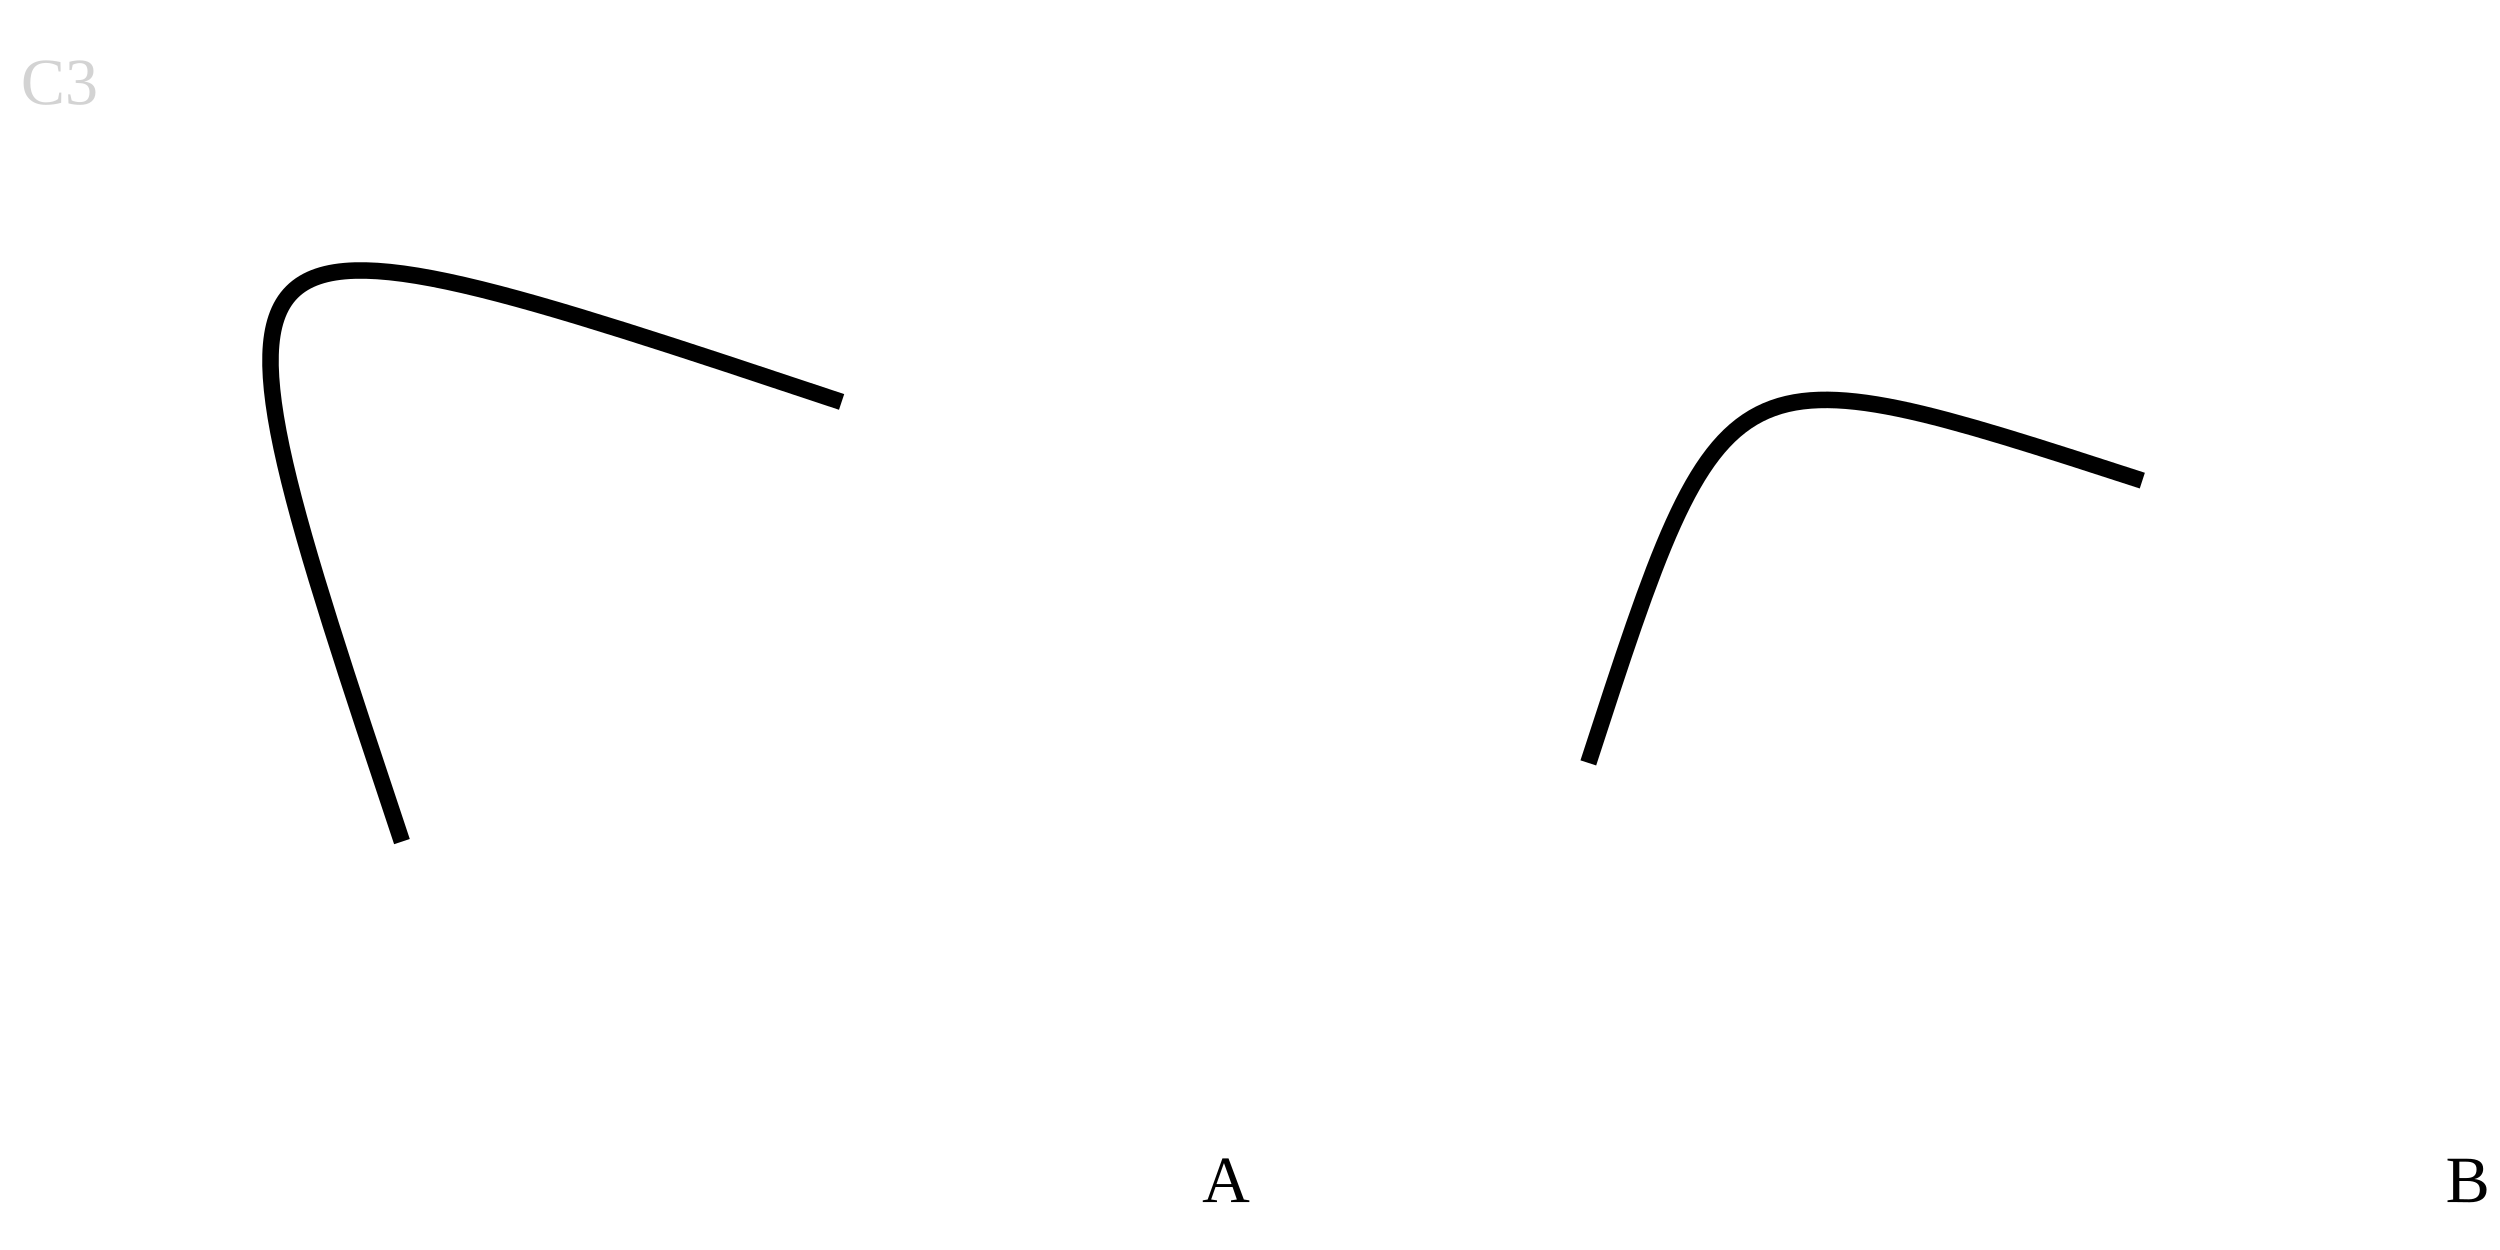
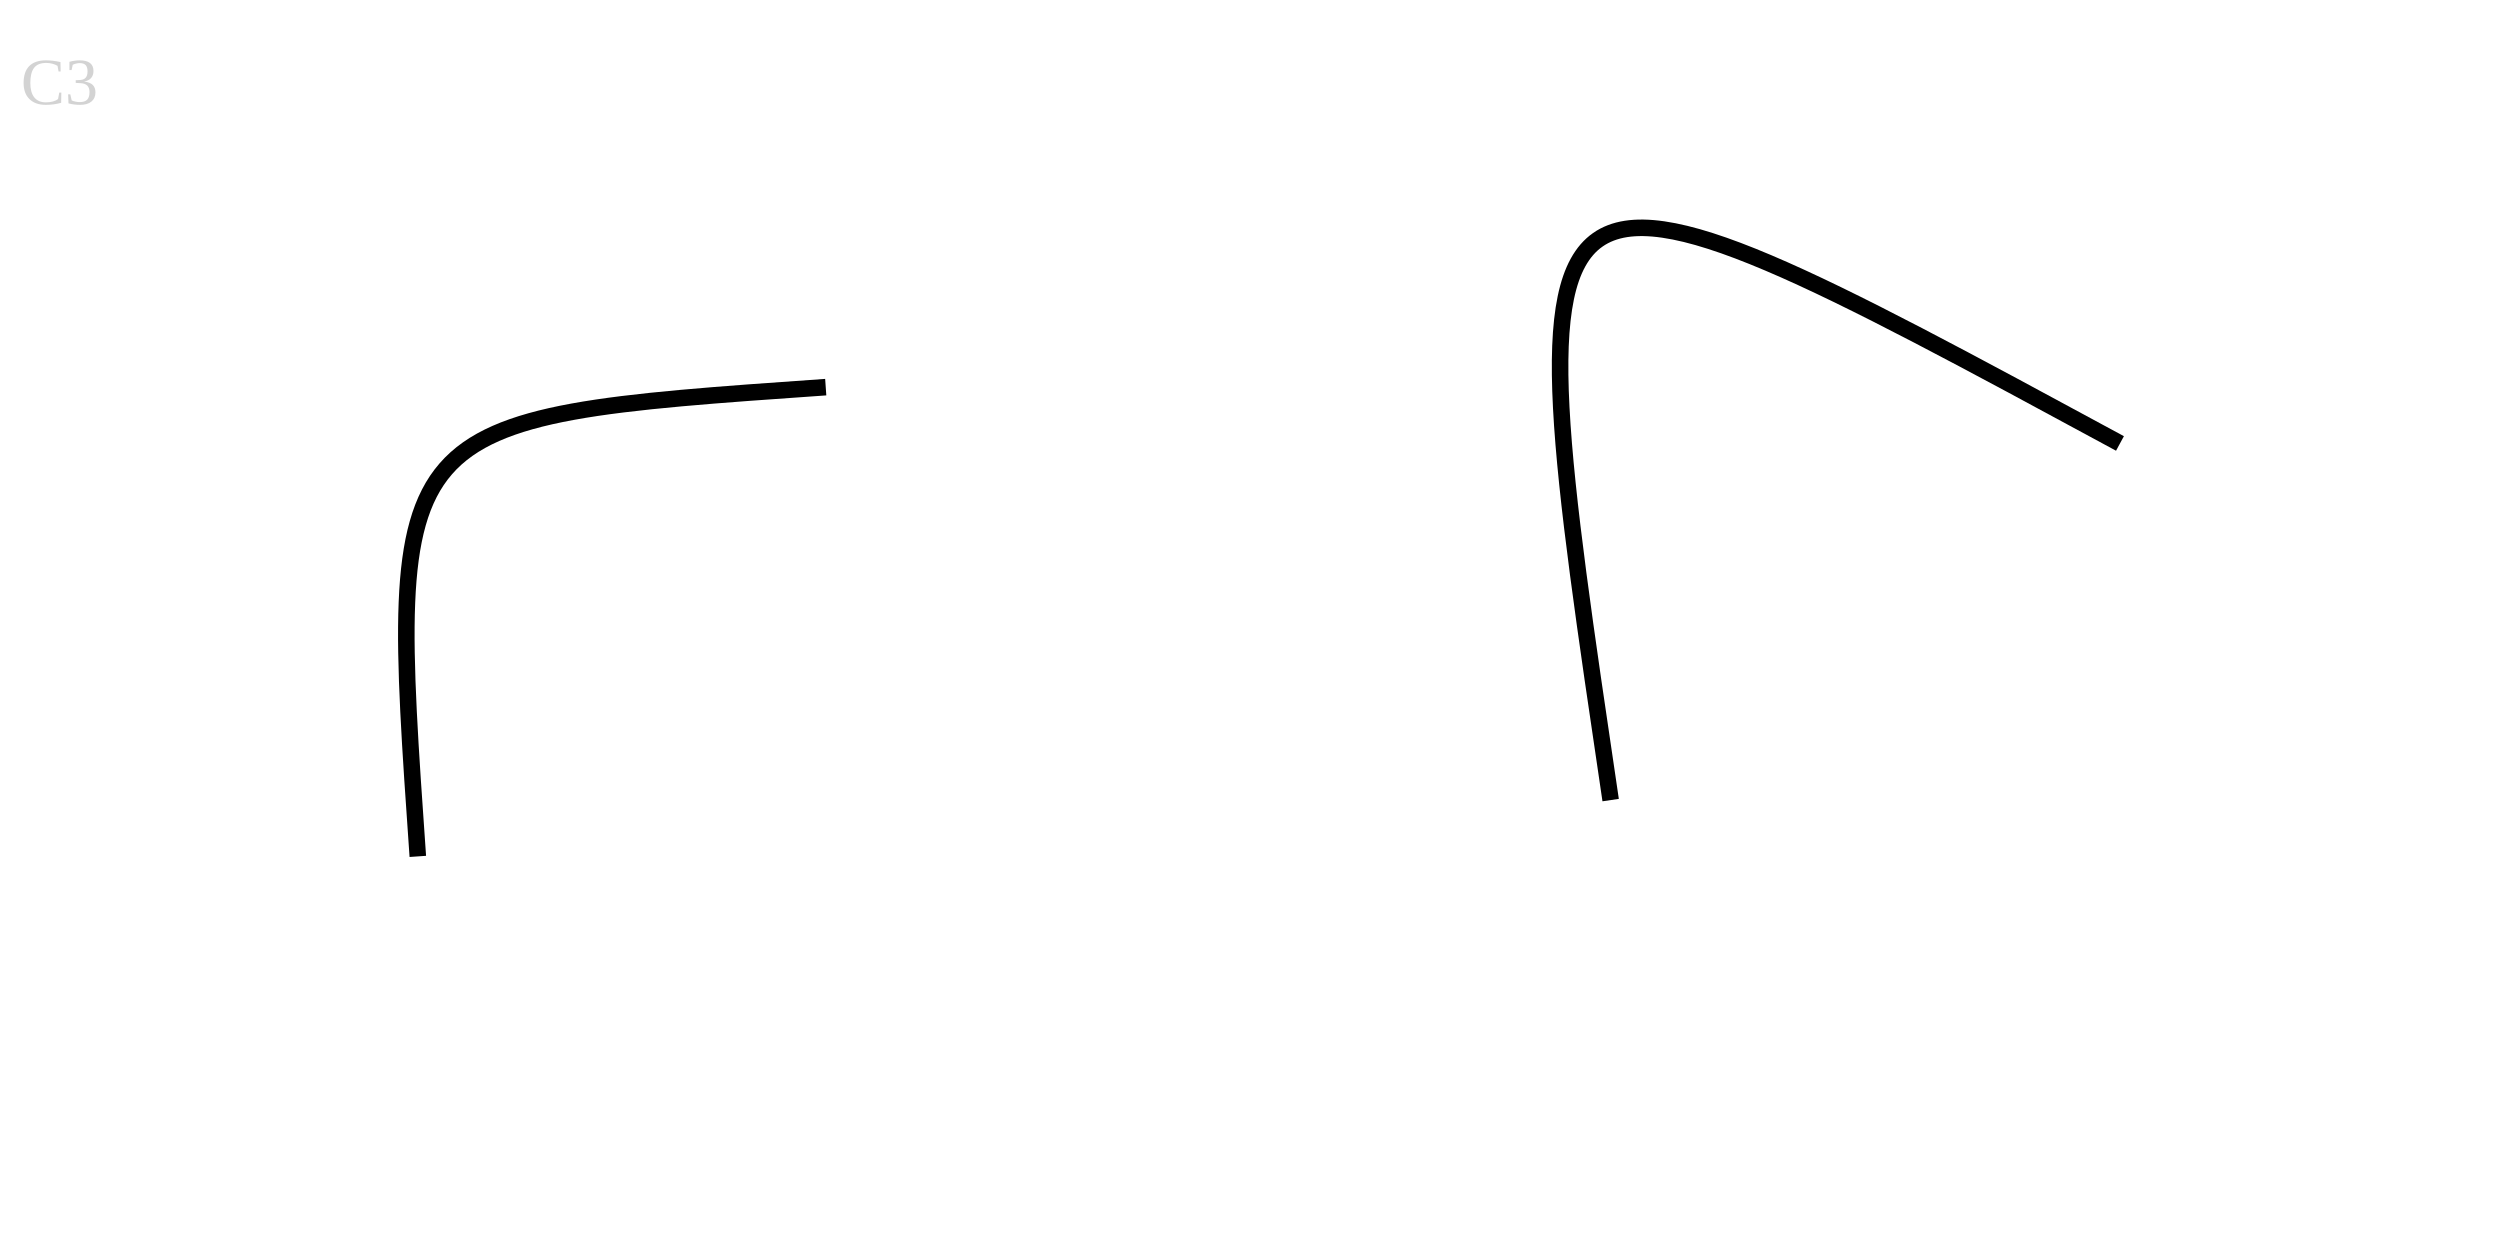
<svg xmlns="http://www.w3.org/2000/svg" baseProfile="full" height="6cm" version="1.1" width="12cm">
  <defs />
  <text fill="lightgray" x="0.1cm" y="0.5cm">C3</text>
-   <text x="218.08" y="218.08">A</text>
-   <text x="443.68" y="218.08">B</text>
-   <path d="M 56.4,112.8 C 112.8,0.0 112.8,0.0 169.2,112.8" fill="none" stroke="black" stroke-width="3" transform="rotate(-45,112.8,112.8)" />
-   <path d="M 282.0,112.8 C 338.4,56.4 338.4,56.4 394.8,112.8" fill="none" stroke="black" stroke-width="3" transform="rotate(-27,338.4,112.8)" />
+   <path d="M 56.4,112.8 C 112.8,56.4 112.8,56.4 169.2,112.8" fill="none" stroke="black" stroke-width="3" transform="rotate(-49,112.8,112.8)" />
+   <path d="M 282.0,112.8 C 338.4,0.0 338.4,0.0 394.8,112.8" fill="none" stroke="black" stroke-width="3" transform="rotate(-35,338.4,112.8)" />
</svg>
